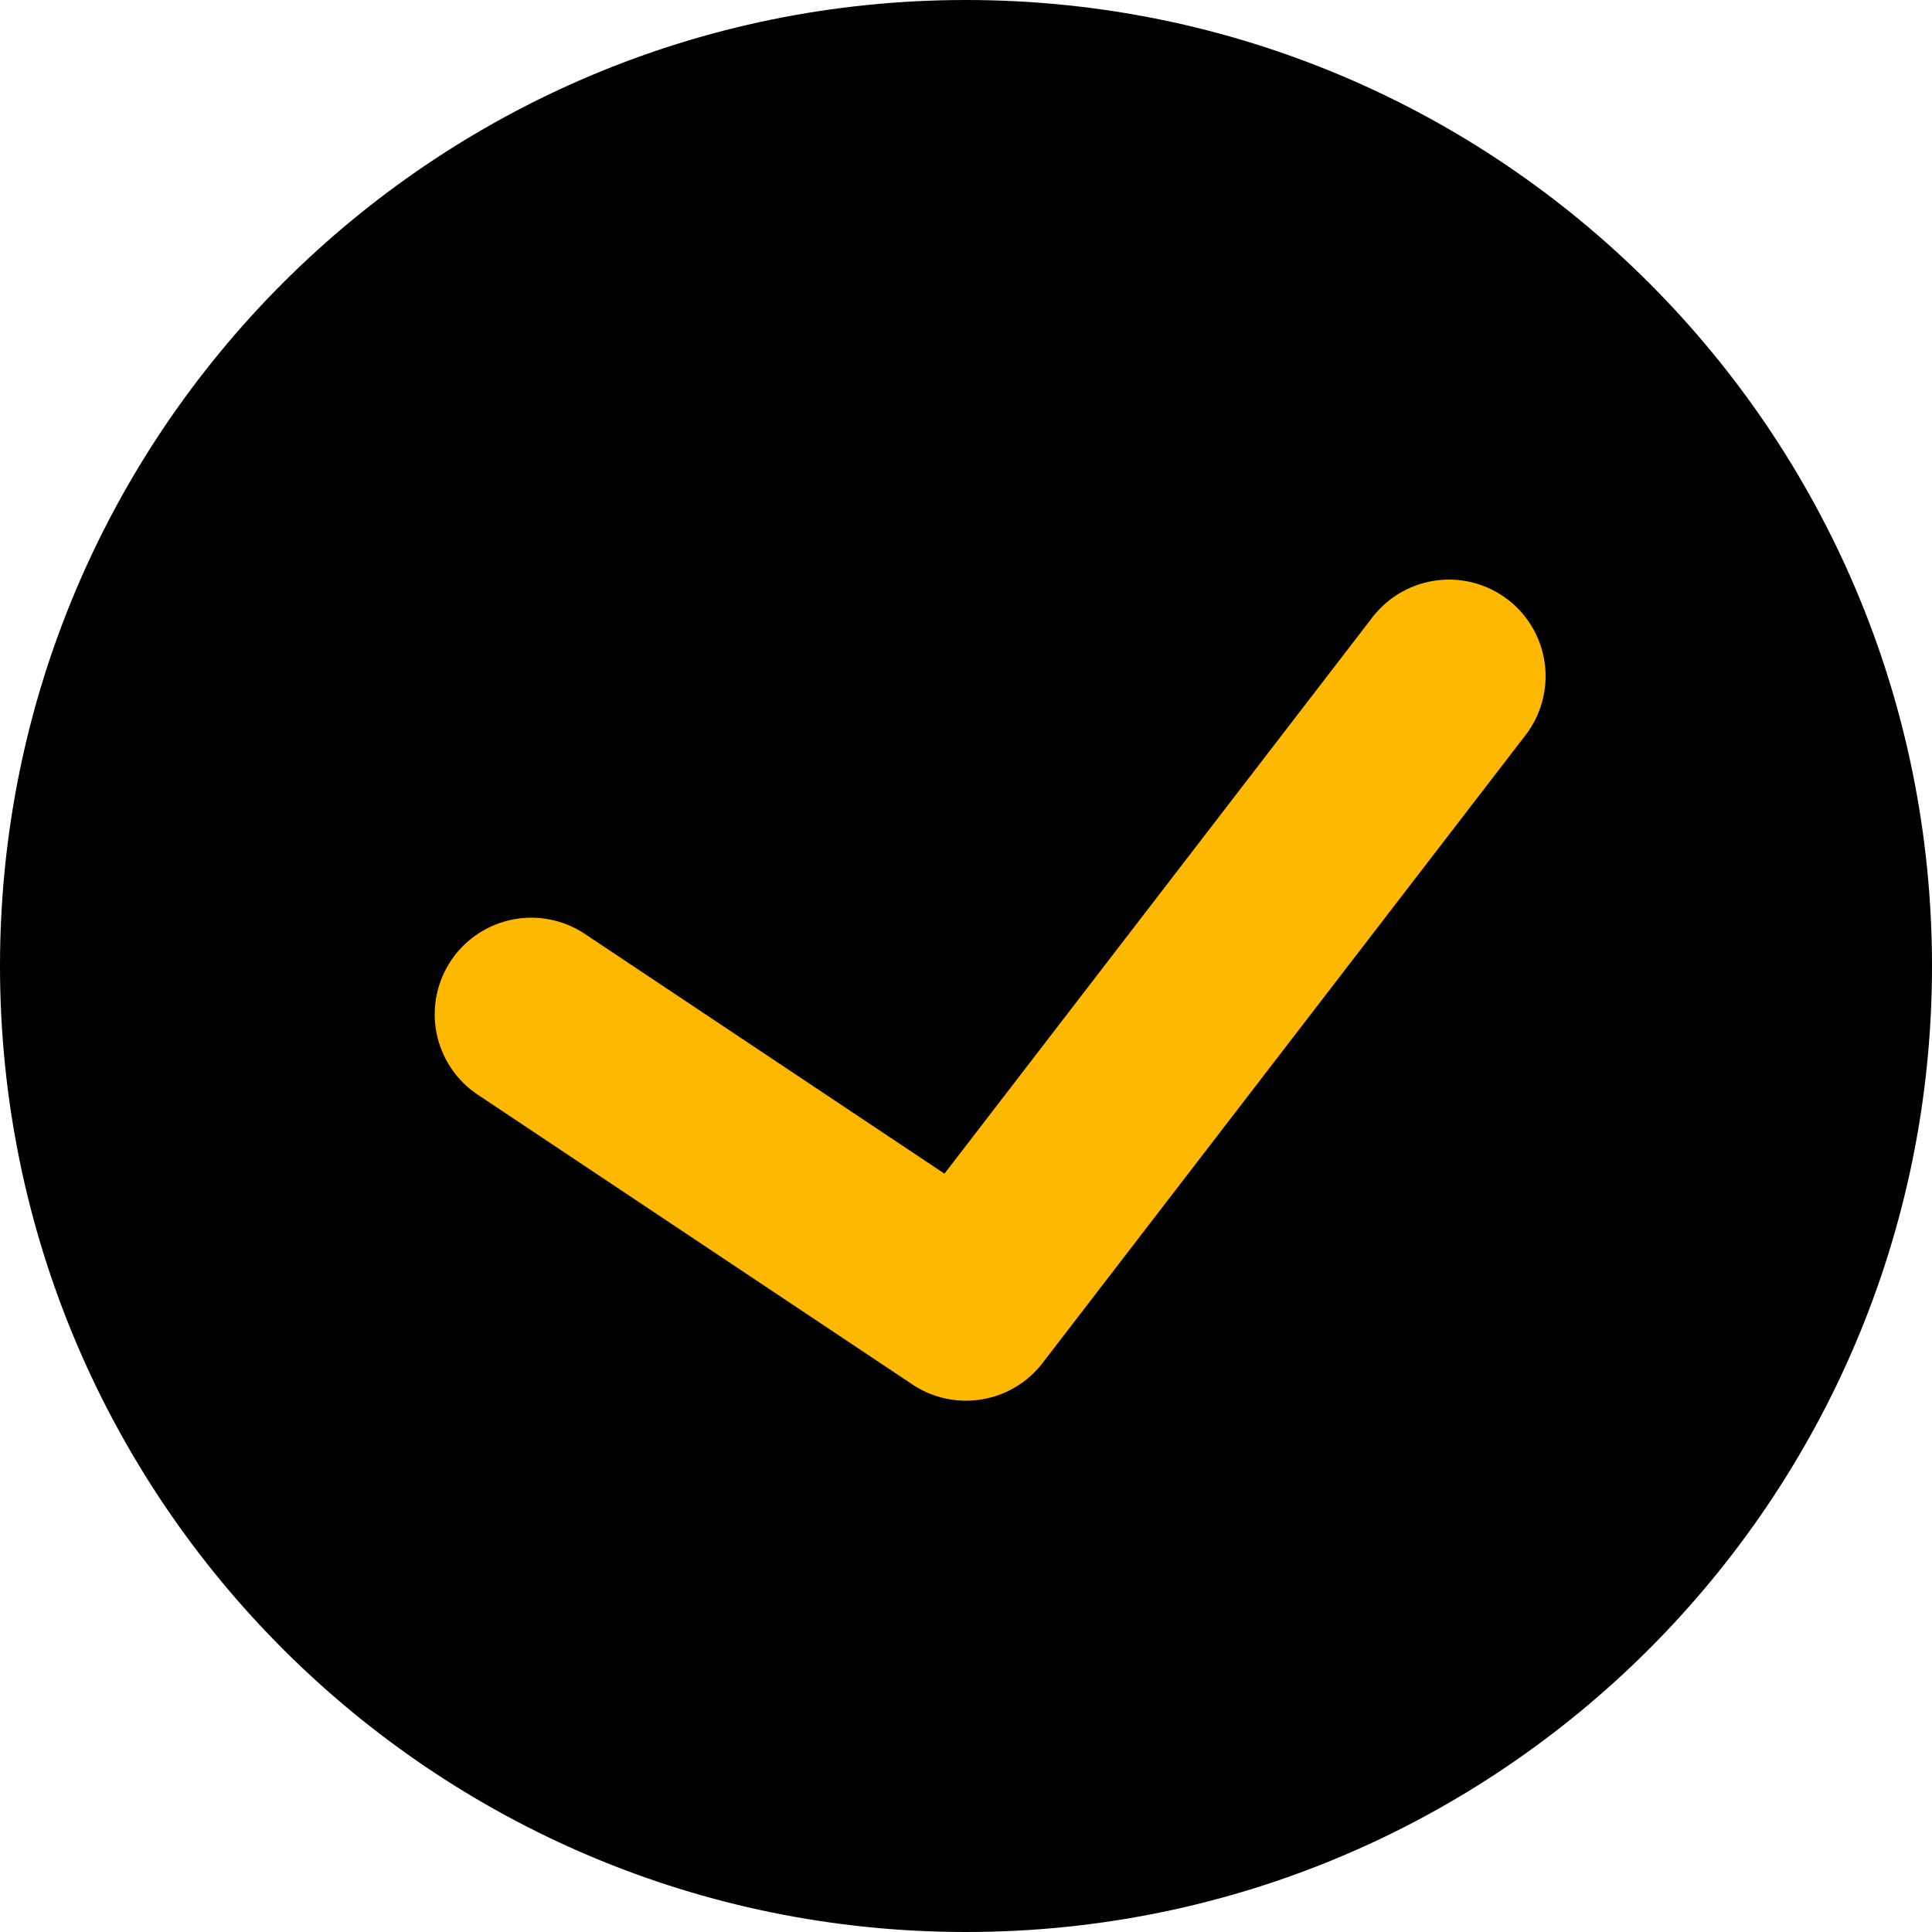
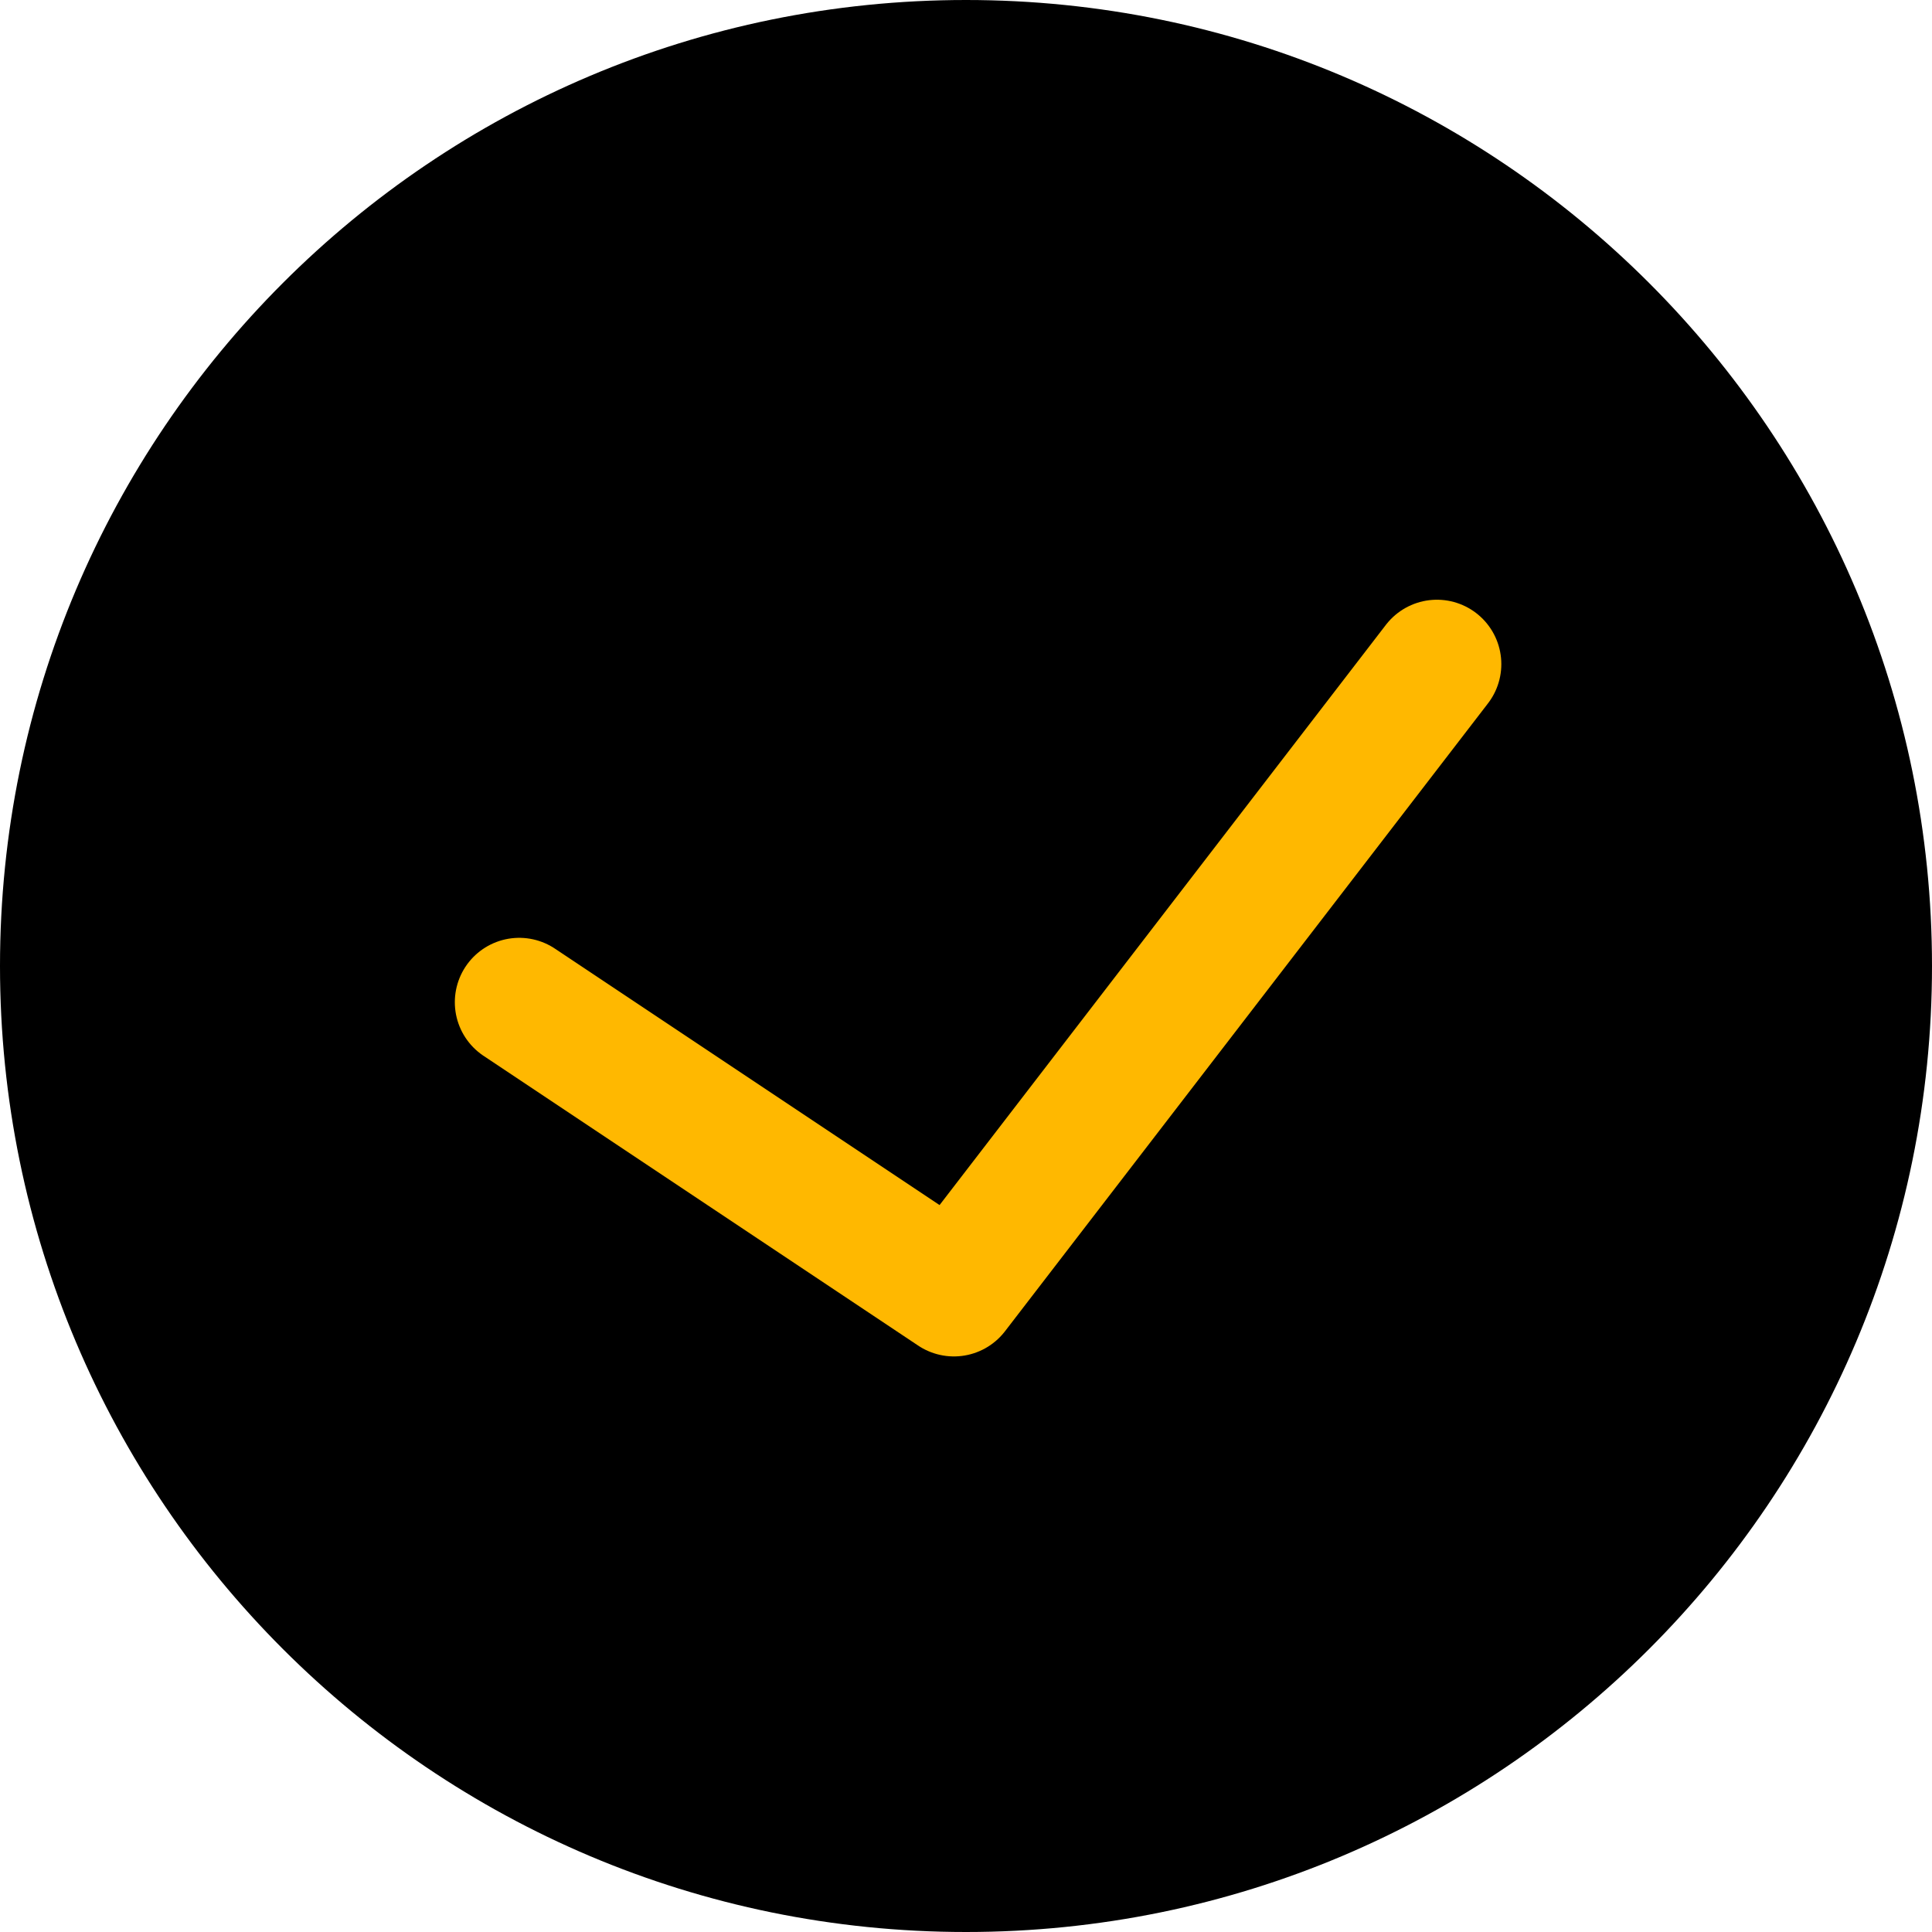
- <svg xmlns="http://www.w3.org/2000/svg" id="Ebene_1" viewBox="0 0 20 20">
+ <svg xmlns="http://www.w3.org/2000/svg" id="Ebene_1" viewBox="0 0 120 120">
  <defs>
-     <style>.cls-1{fill:none;stroke:#ffb800;stroke-linecap:round;stroke-linejoin:round;stroke-width:2px;}</style>
+     <style>.cls-1{fill:none;stroke:#ffb800;stroke-linecap:round;stroke-linejoin:round;stroke-width:8px;}</style>
  </defs>
-   <circle cx="10" cy="10" r="10" />
-   <path class="cls-1" d="m5.5,10.5l4.5,3,5-6.5" />
+   <circle cx="60" cy="60" r="60" />
+   <path class="cls-1" d="m32.25,62.25l27,18,30-39" />
</svg>
